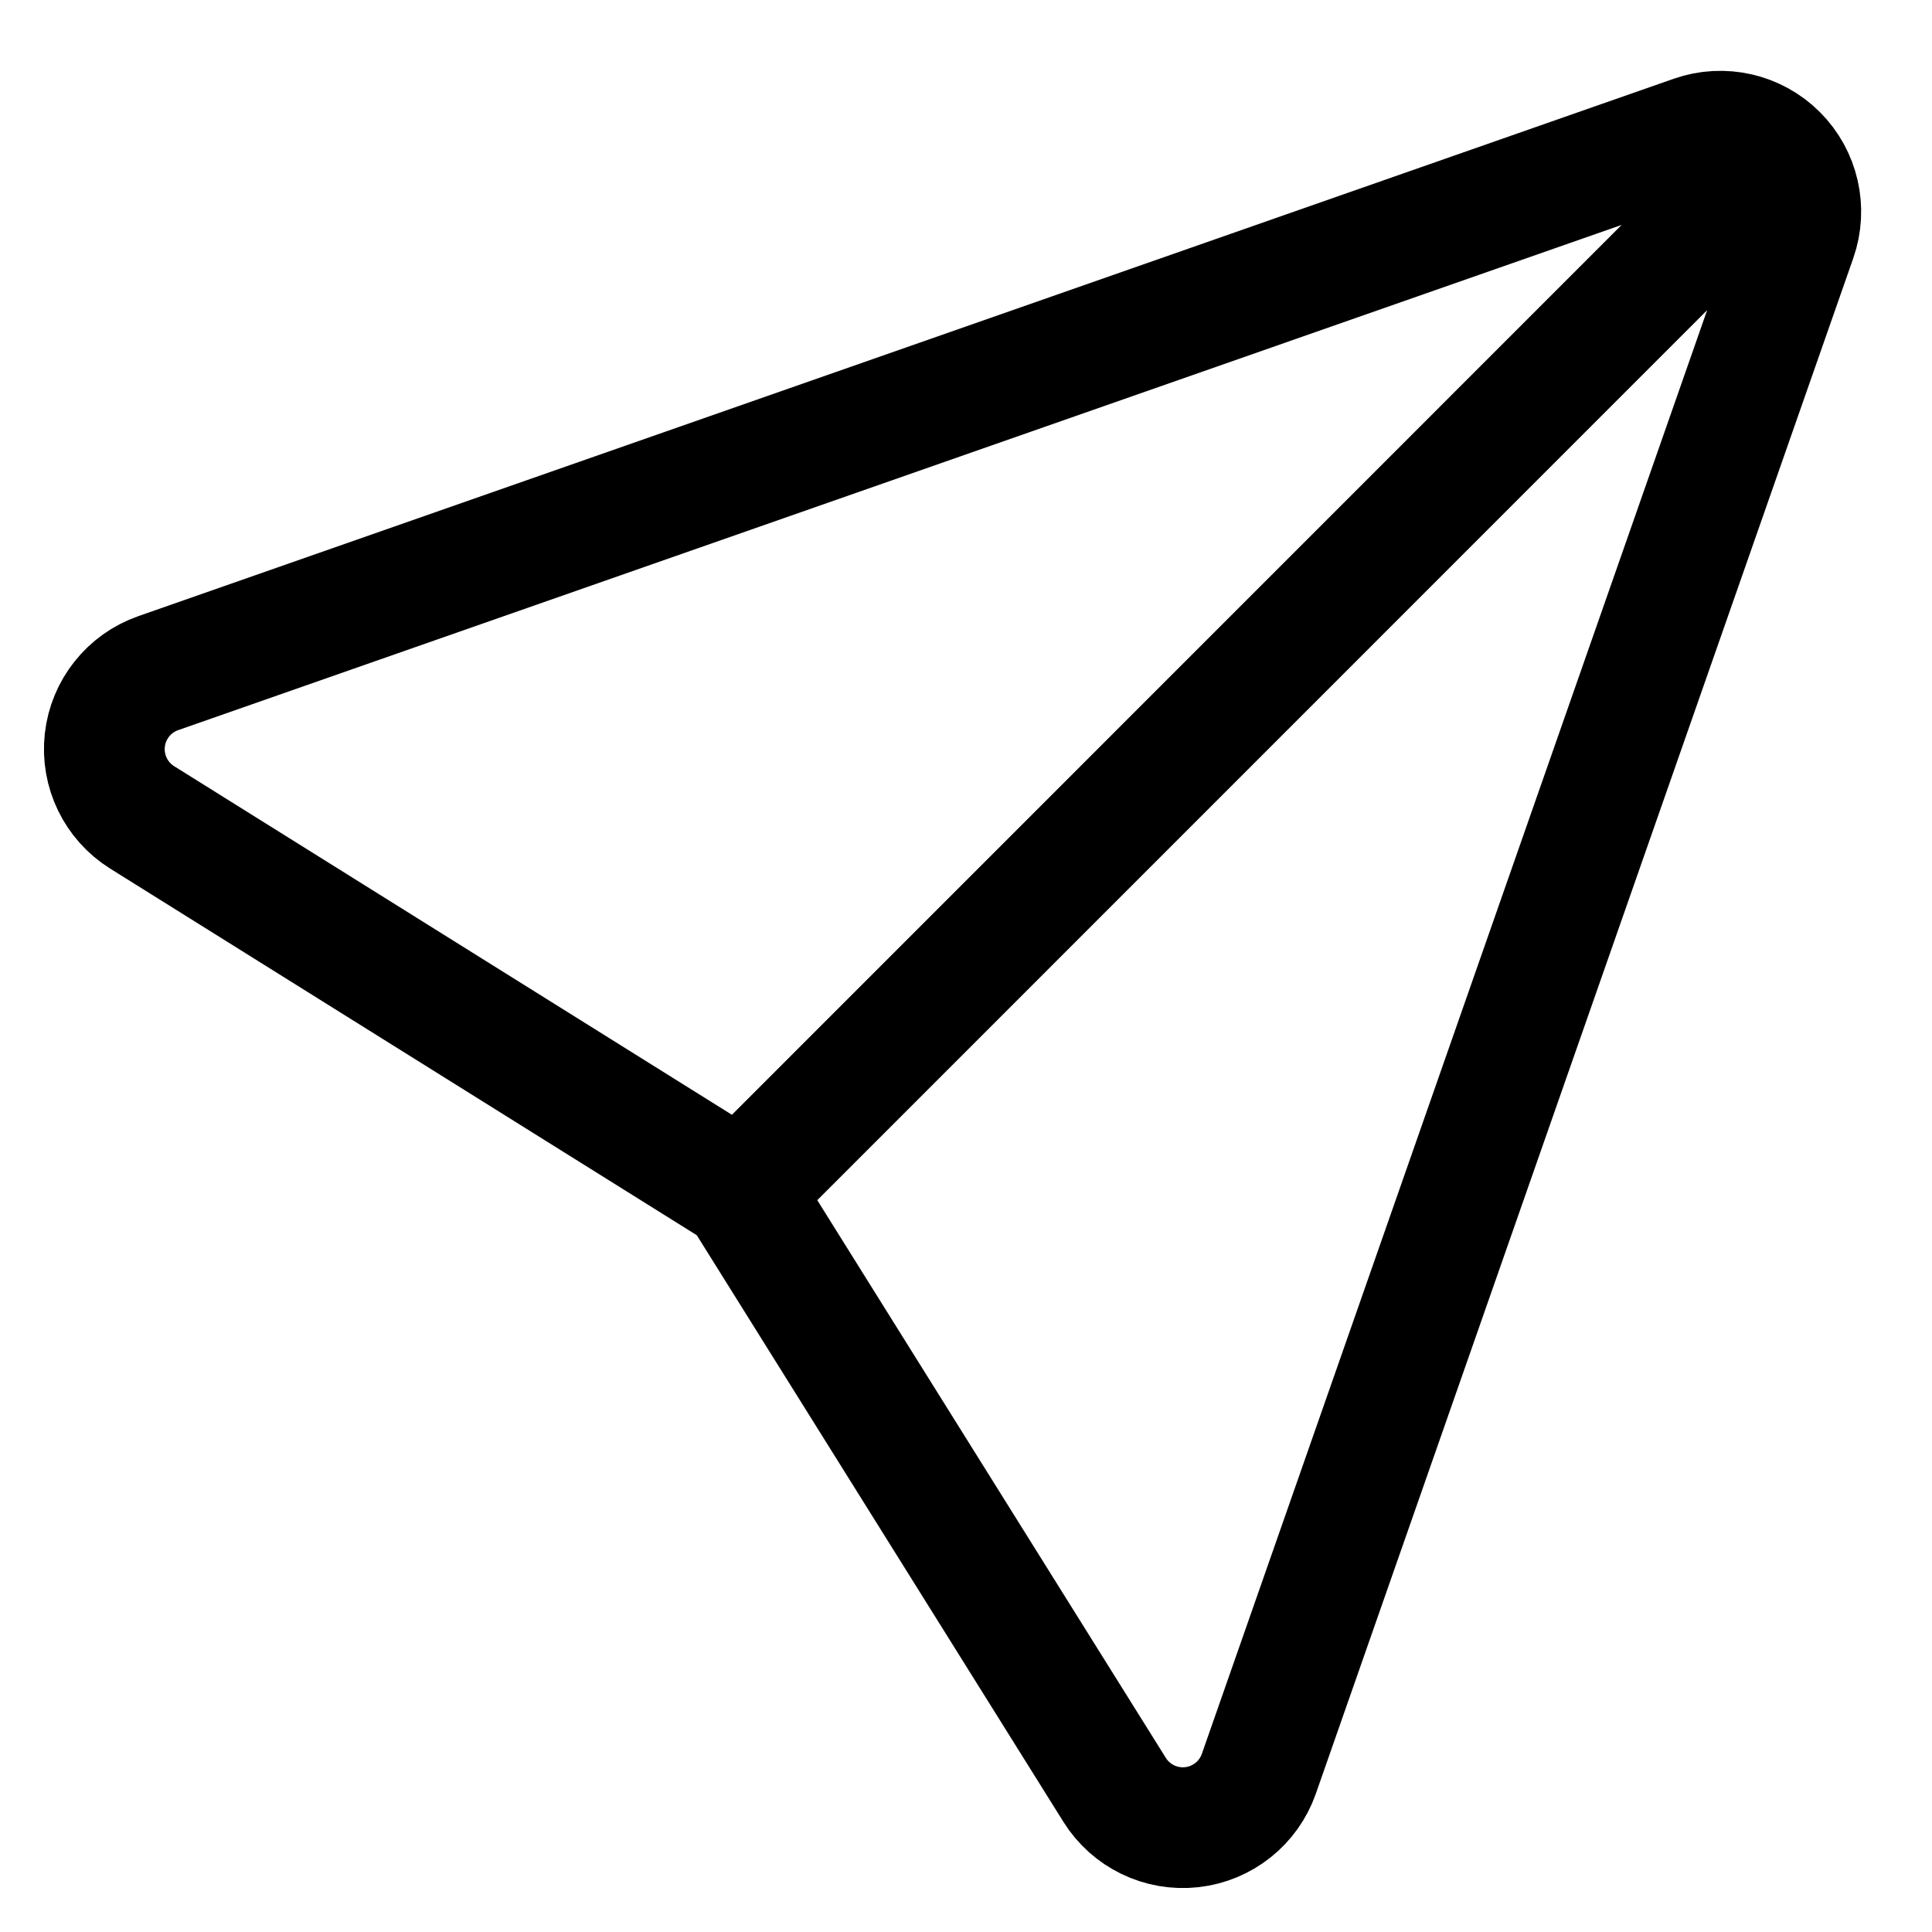
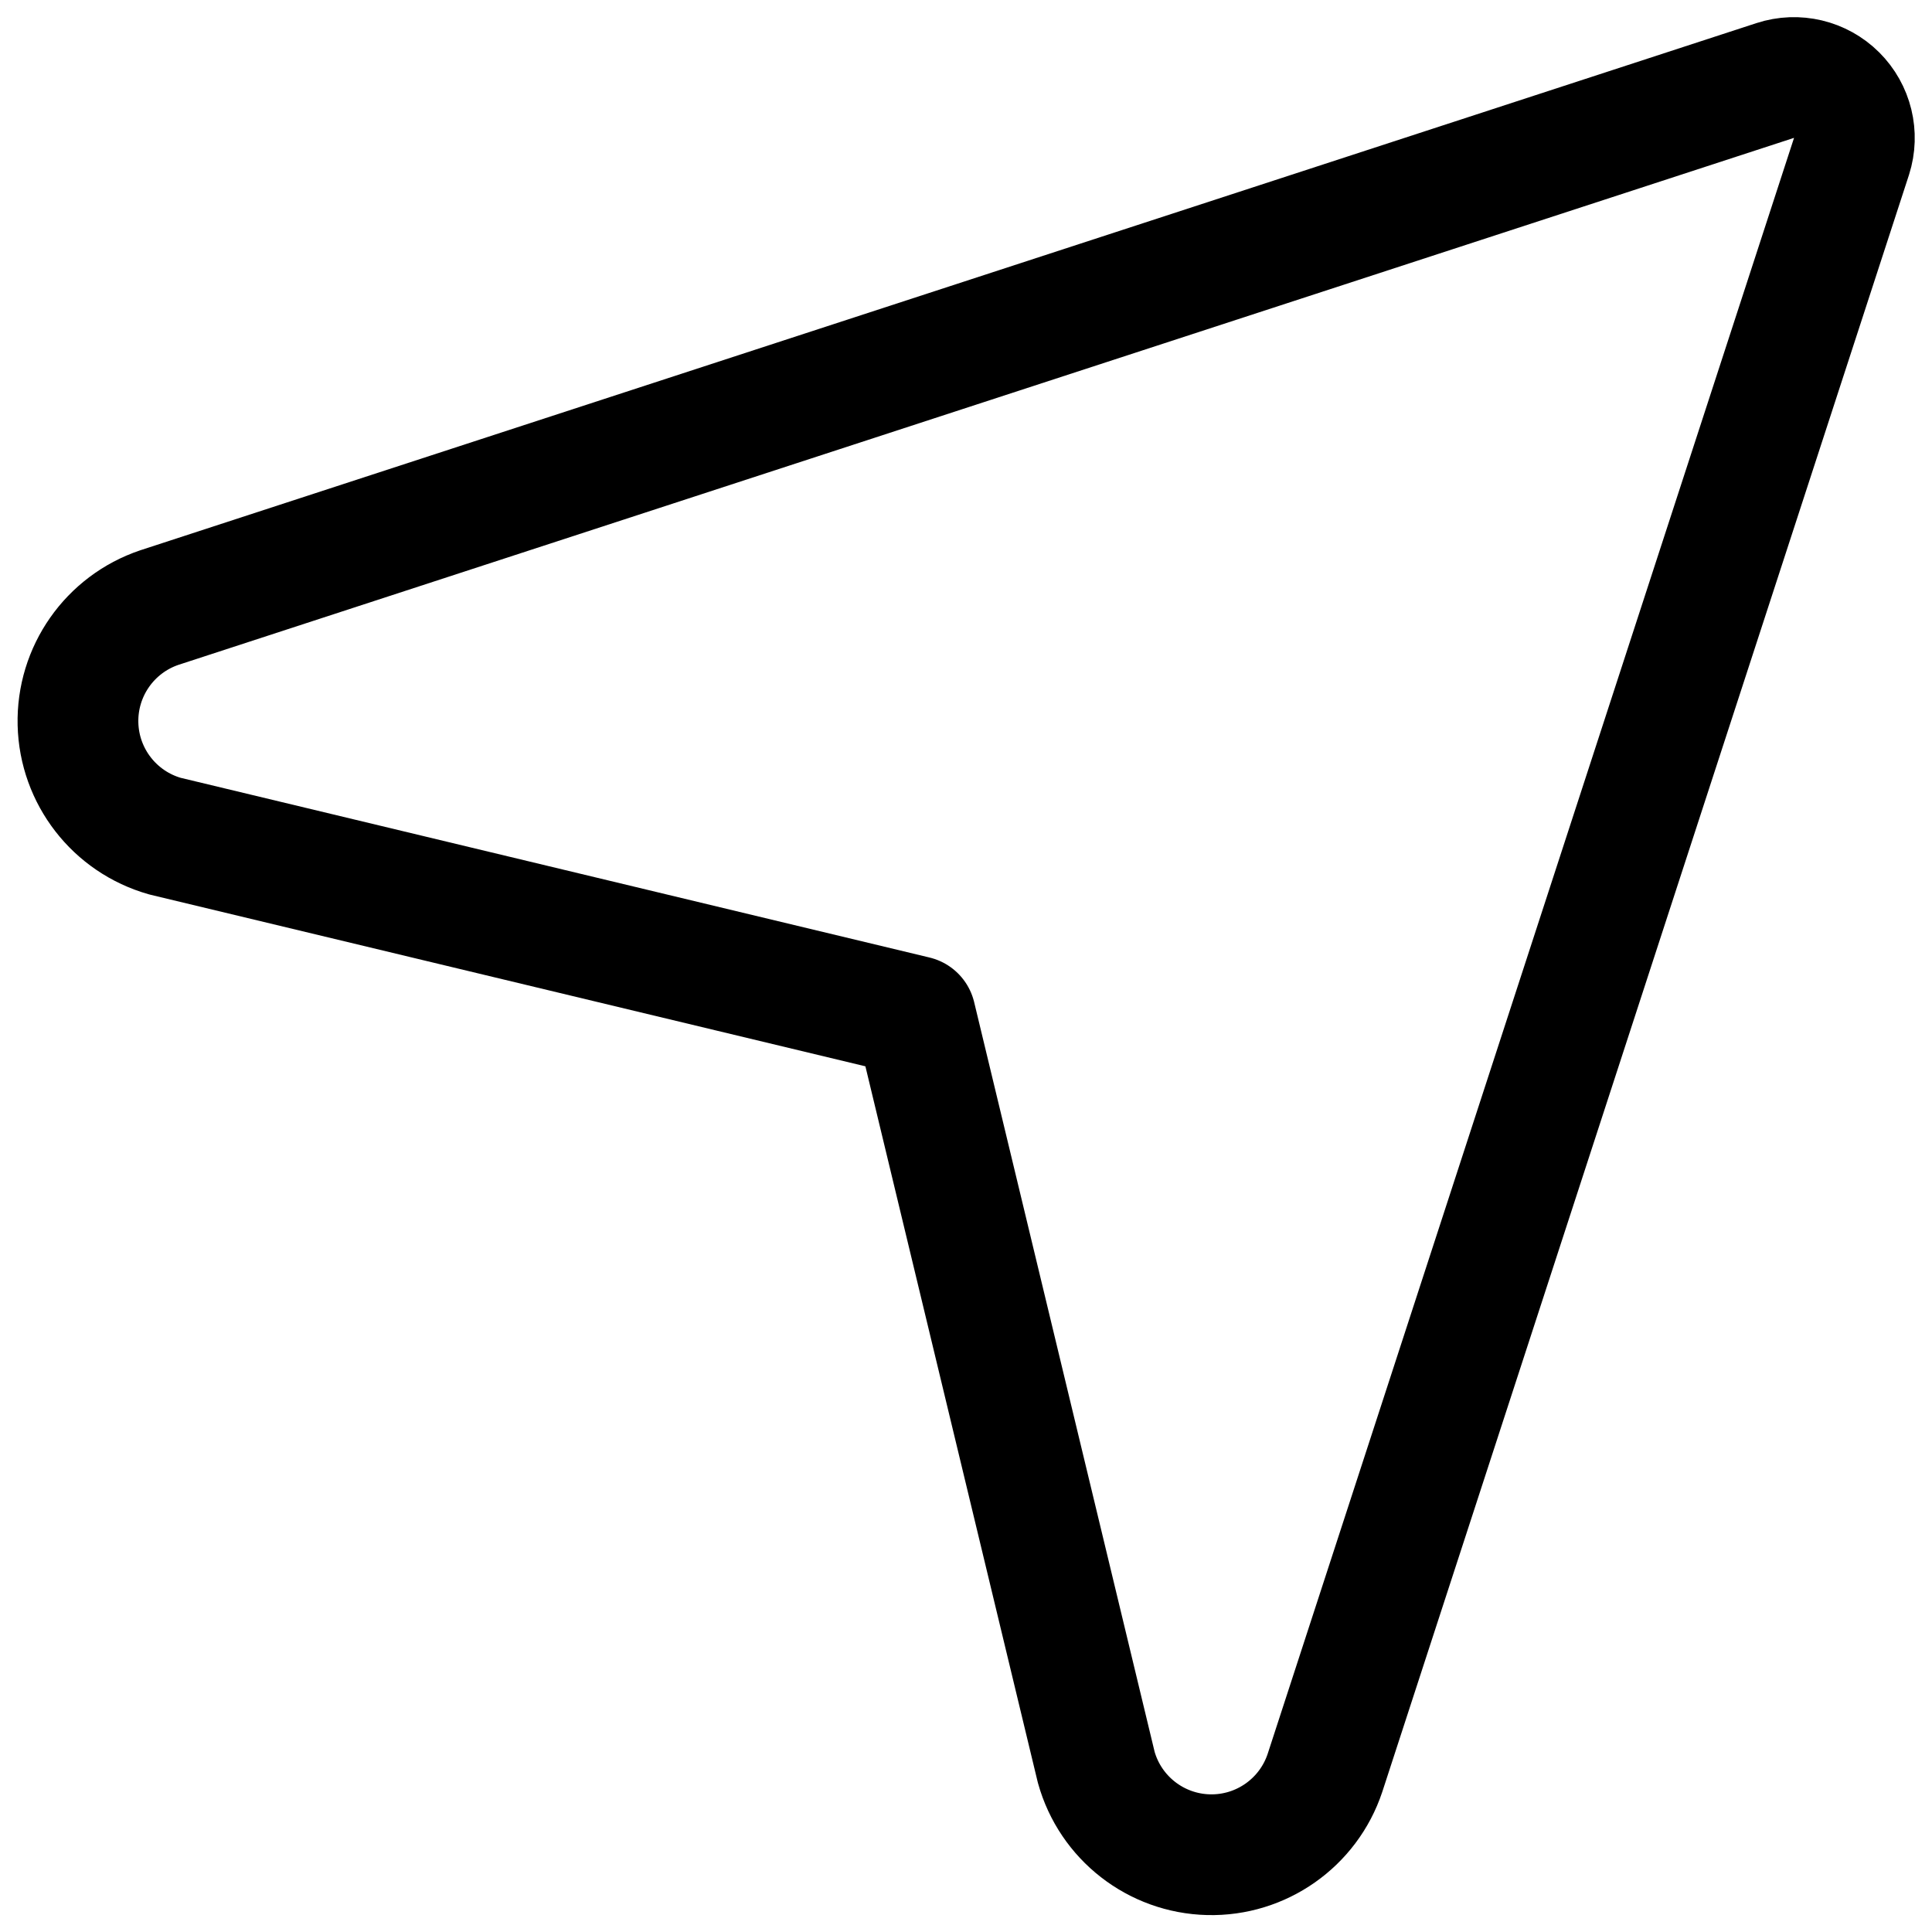
- <svg xmlns="http://www.w3.org/2000/svg" width="24" height="24" fill="none">
-   <path d="M21.954 2.045 9.41 14.591M21.04 1.686a1 1 0 0 1 1.274 1.274l-6.676 19.074a1 1 0 0 1-1.792.2L9.2 14.8l-7.434-4.646a1 1 0 0 1 .2-1.792L21.04 1.686Z" stroke="#000" stroke-width="1.5" stroke-linecap="round" stroke-linejoin="round" />
+ <svg xmlns="http://www.w3.org/2000/svg" fill="none" viewBox="0 0 24 24">
+   <path stroke="currentColor" stroke-linecap="round" stroke-linejoin="round" stroke-width="1.5" d="M2.05 10.387a1.487 1.487 0 0 1-.069-2.84L22.052 1a.751.751 0 0 1 .948.943l-6.541 20.081a1.486 1.486 0 0 1-2.841-.07l-2.246-9.33-9.322-2.237Z" />
</svg>
